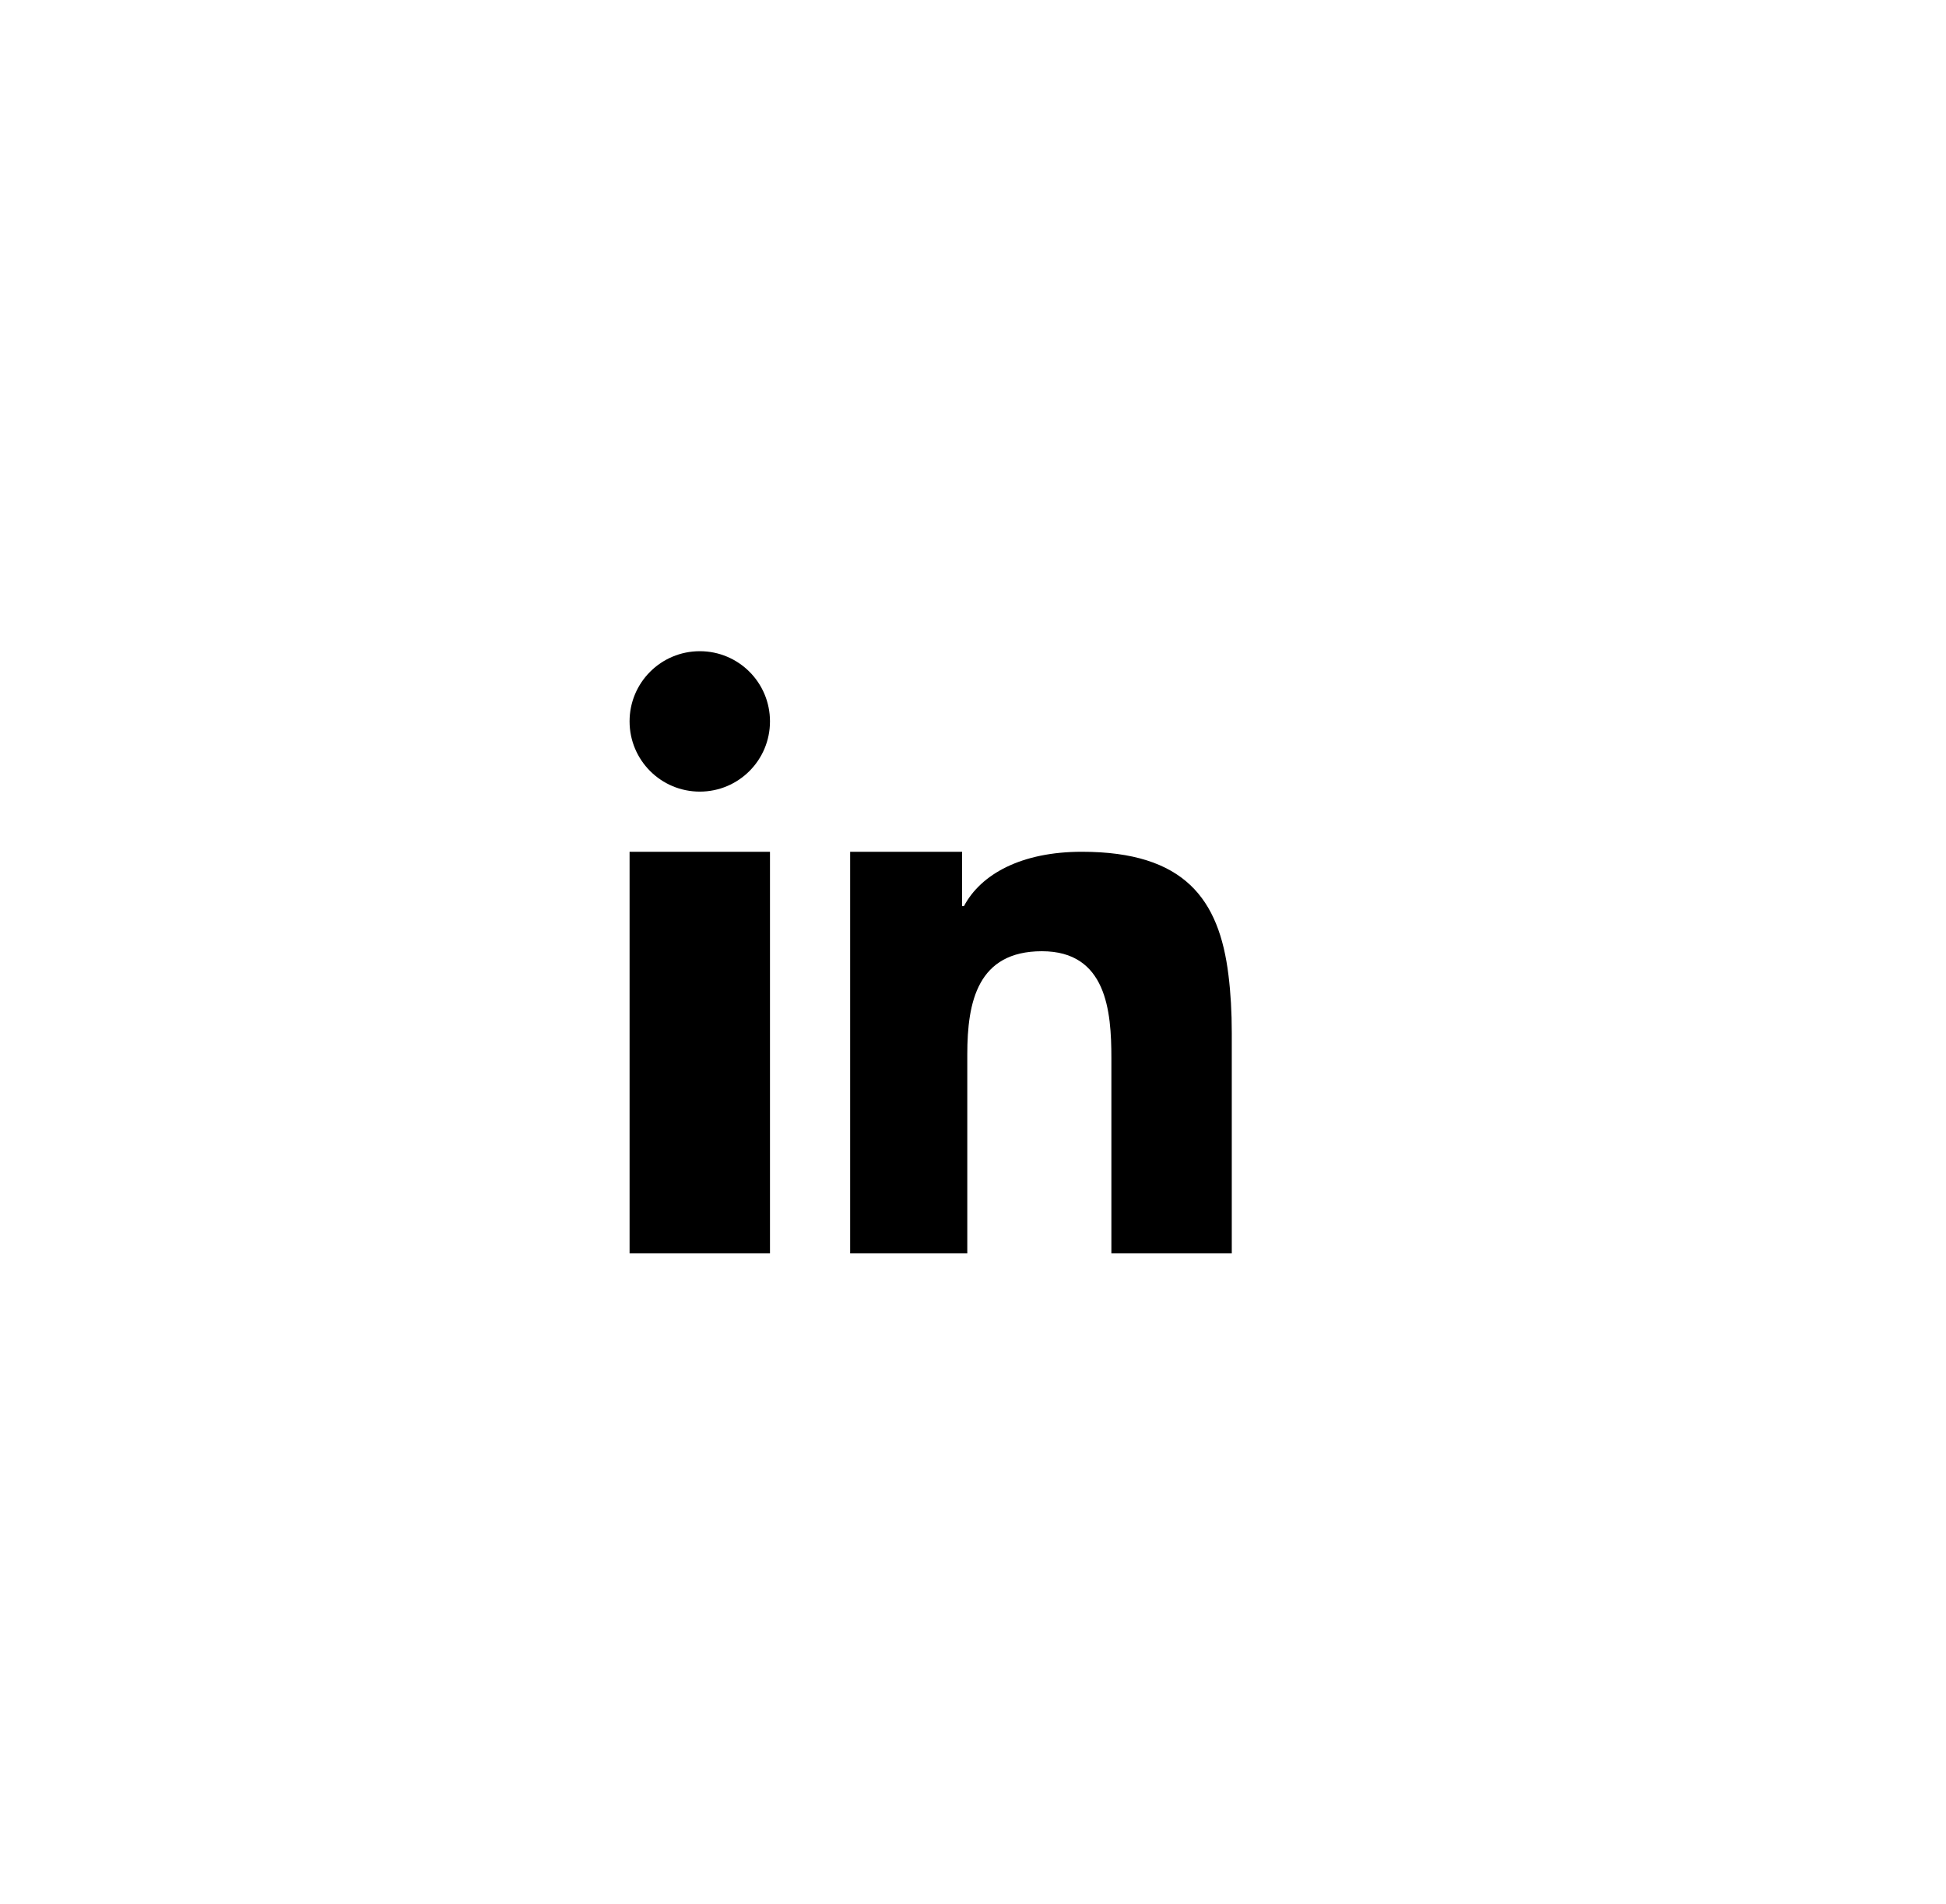
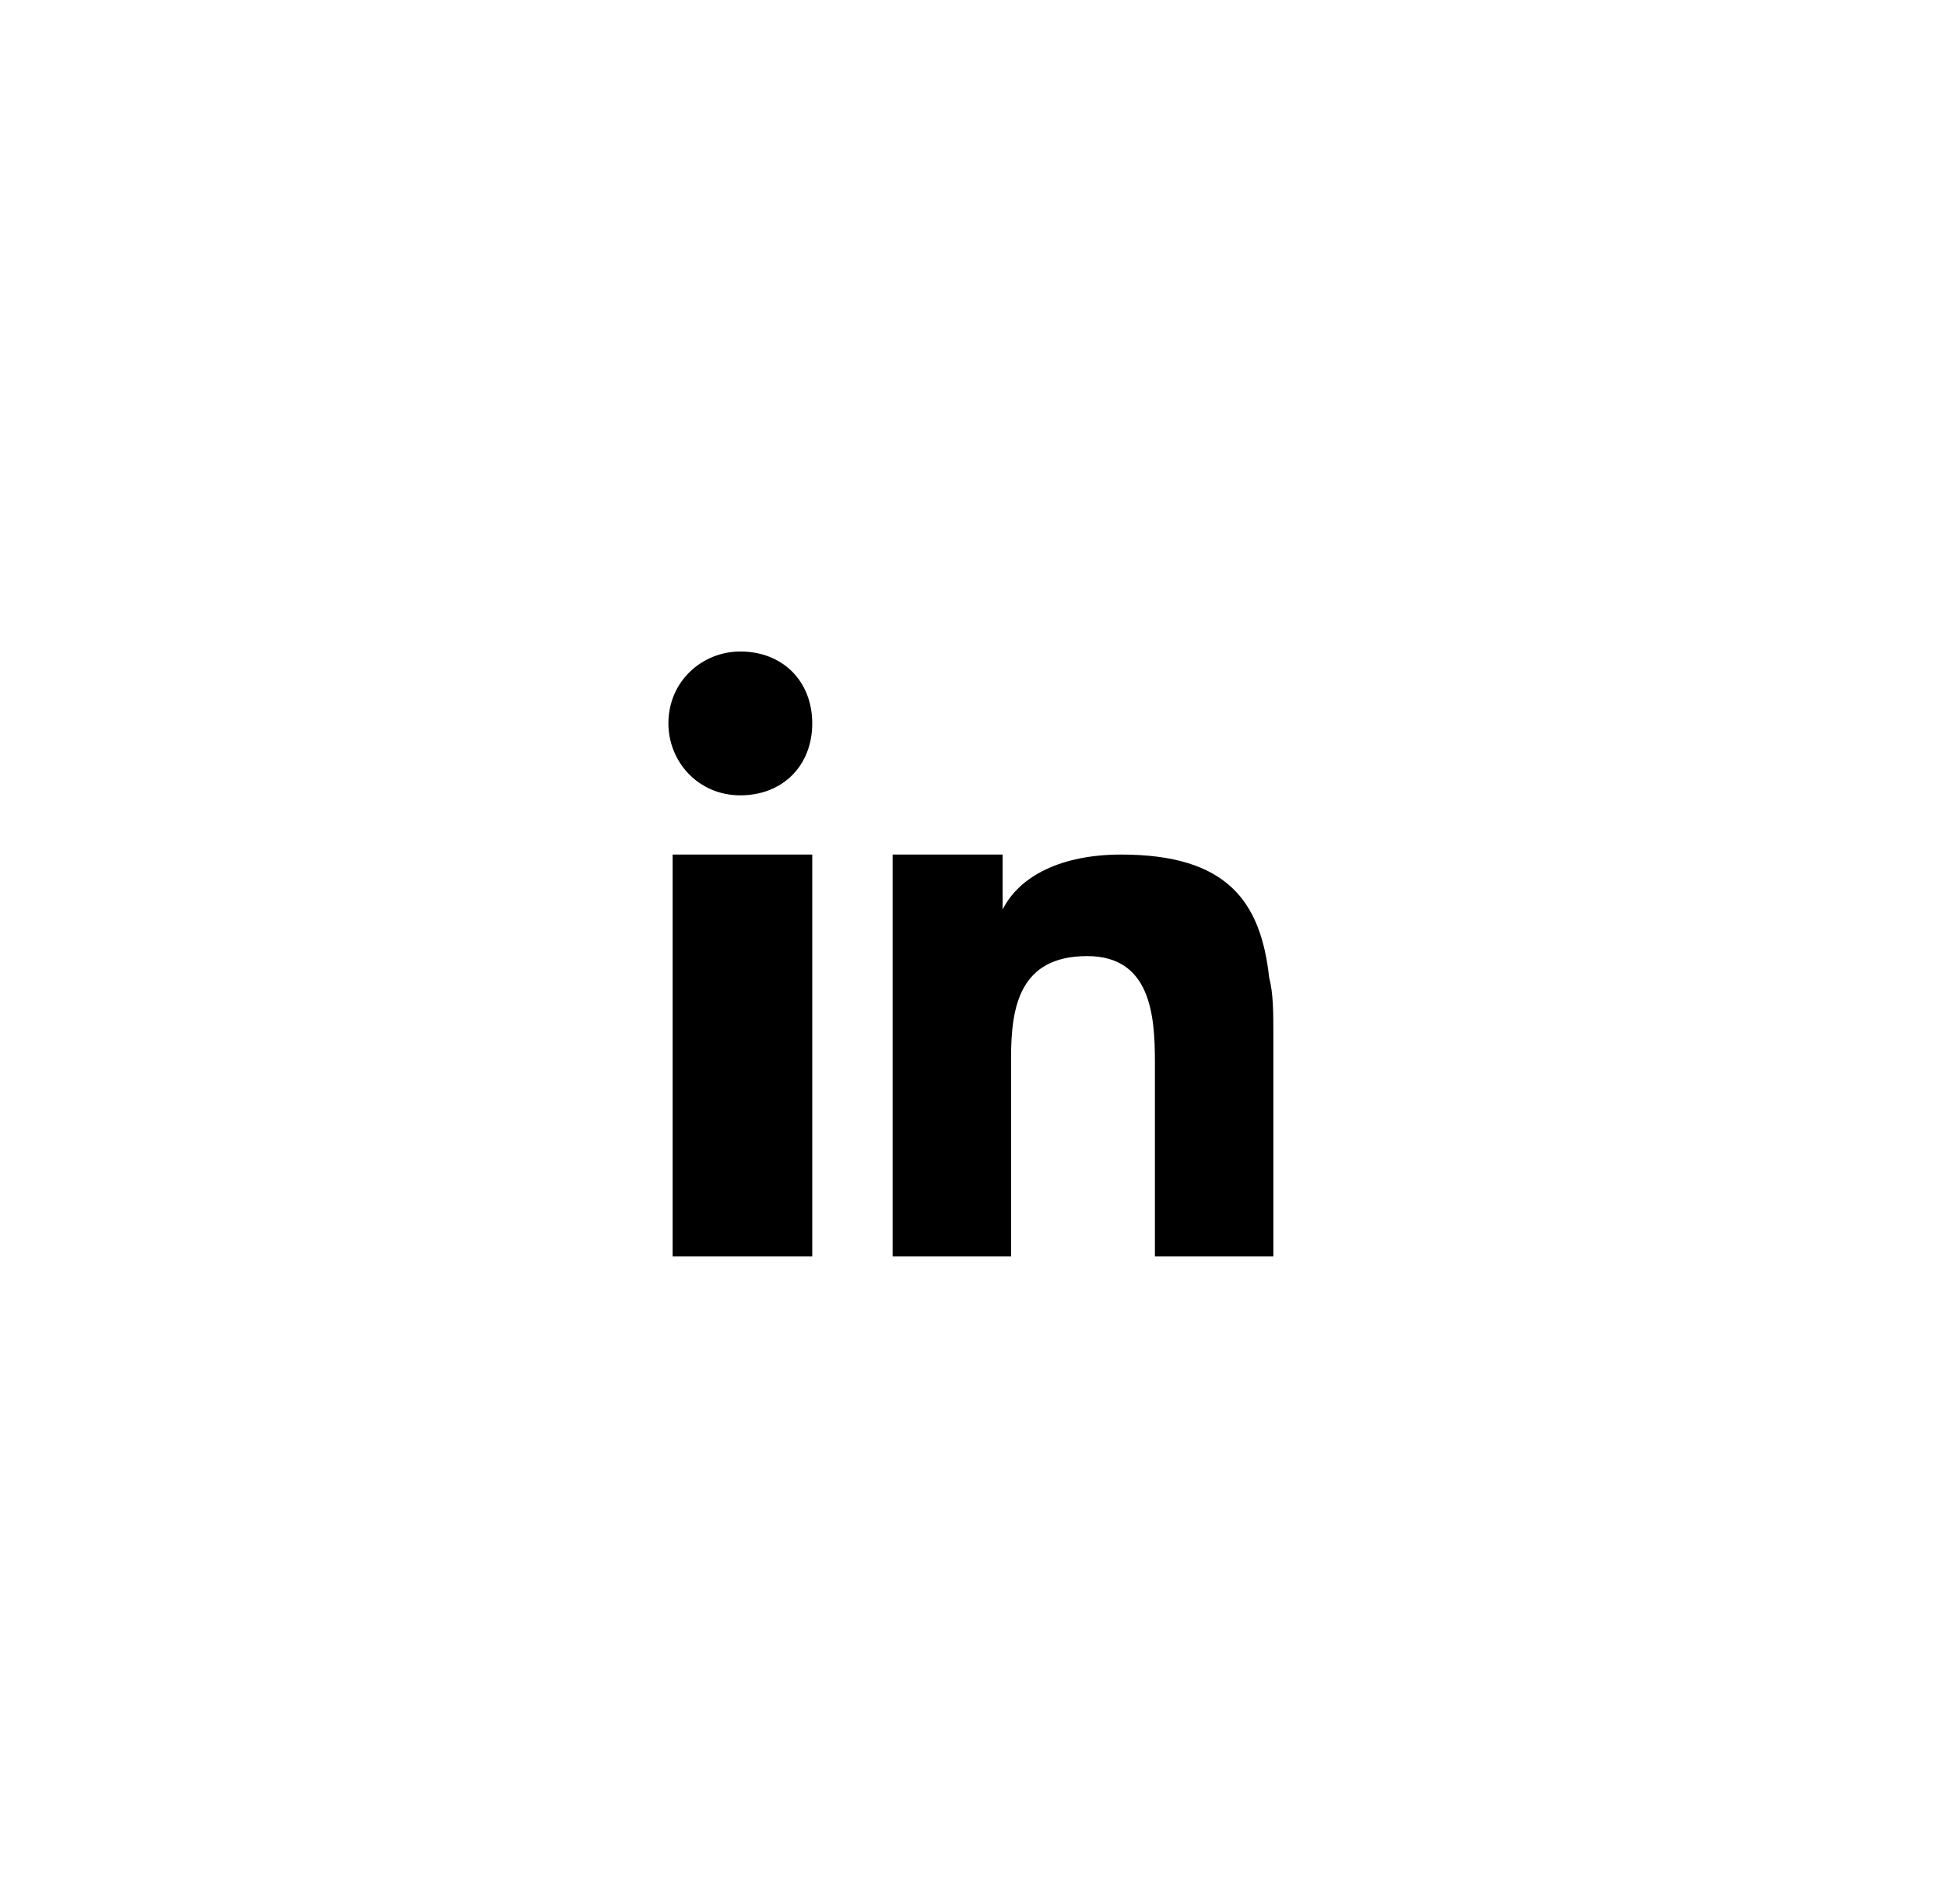
- <svg xmlns="http://www.w3.org/2000/svg" width="46px" height="45px" viewBox="0 0 46 45" version="1.1">
-   <path d="M16.542,15.393 C15.625,15.393 14.882,16.134 14.882,17.052 C14.882,17.97 15.625,18.712 16.542,18.712 C17.459,18.712 18.201,17.97 18.201,17.052 C18.201,16.134 17.459,15.393 16.542,15.393 Z M29.039,23.052 C28.82,21.253 28,20.134 25.572,20.134 C24.148,20.134 23.188,20.66 22.786,21.419 L22.742,21.419 L22.742,20.134 L20.096,20.134 L20.096,21.959 L20.096,29.628 L22.865,29.628 L22.865,24.921 C22.865,23.68 23.109,22.485 24.629,22.485 C26.157,22.485 26.271,23.899 26.271,25.008 L26.271,29.628 L29.117,29.628 L29.117,24.413 C29.117,23.924 29.091,23.471 29.039,23.052 Z M14.882,22.66 L14.882,29.628 L18.201,29.628 L18.201,22.091 L18.201,20.134 L14.882,20.134 L14.882,22.66 Z" />
+ <svg xmlns="http://www.w3.org/2000/svg" version="1.1" id="Layer_1" x="0px" y="0px" viewBox="0 0 46 45" style="enable-background:new 0 0 46 45;" xml:space="preserve">
+   <path d="M17.5,15.4c-0.9,0-1.7,0.7-1.7,1.7c0,0.9,0.7,1.7,1.7,1.7s1.7-0.7,1.7-1.7C19.2,16.1,18.5,15.4,17.5,15.4z M30,23.1  c-0.2-1.8-1-2.9-3.5-2.9c-1.4,0-2.4,0.5-2.8,1.3h0v-1.3h-2.6V22v7.7h2.8v-4.7c0-1.2,0.2-2.4,1.8-2.4c1.5,0,1.6,1.4,1.6,2.5v4.6h2.8  v-5.2C30.1,23.9,30.1,23.5,30,23.1z M15.9,22.7v7h3.3v-7.5v-2h-3.3V22.7z" />
</svg>
